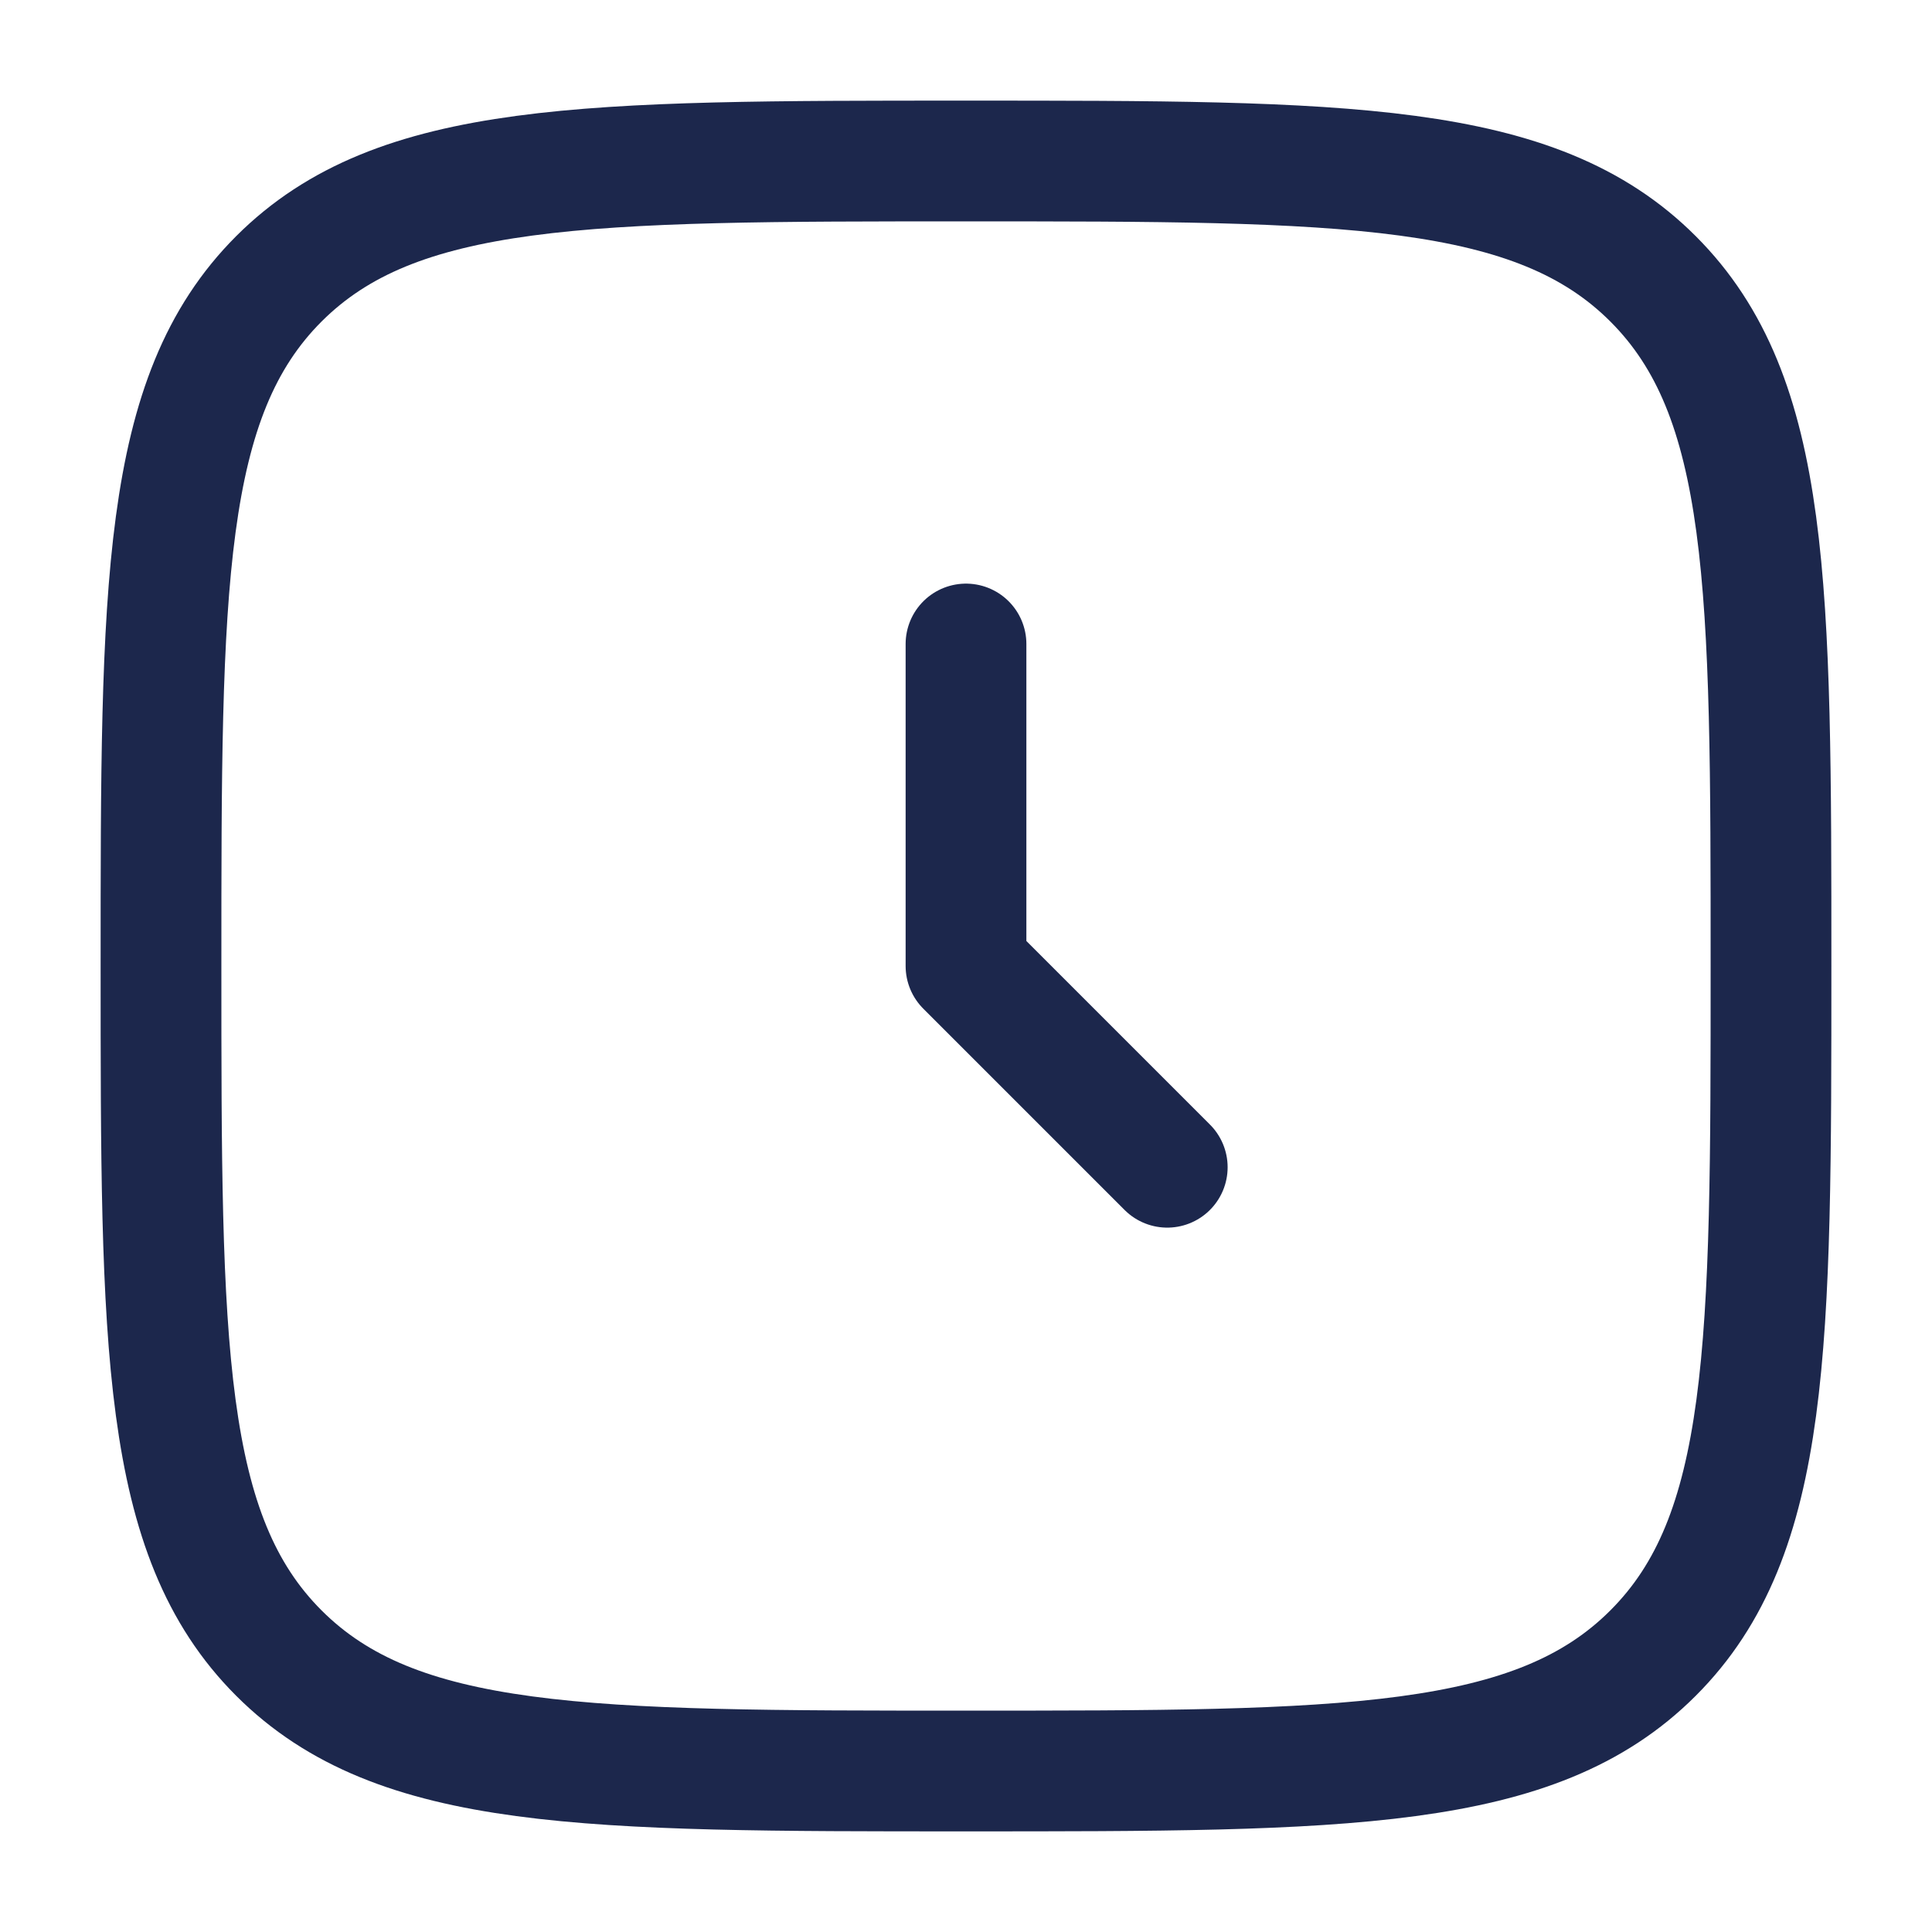
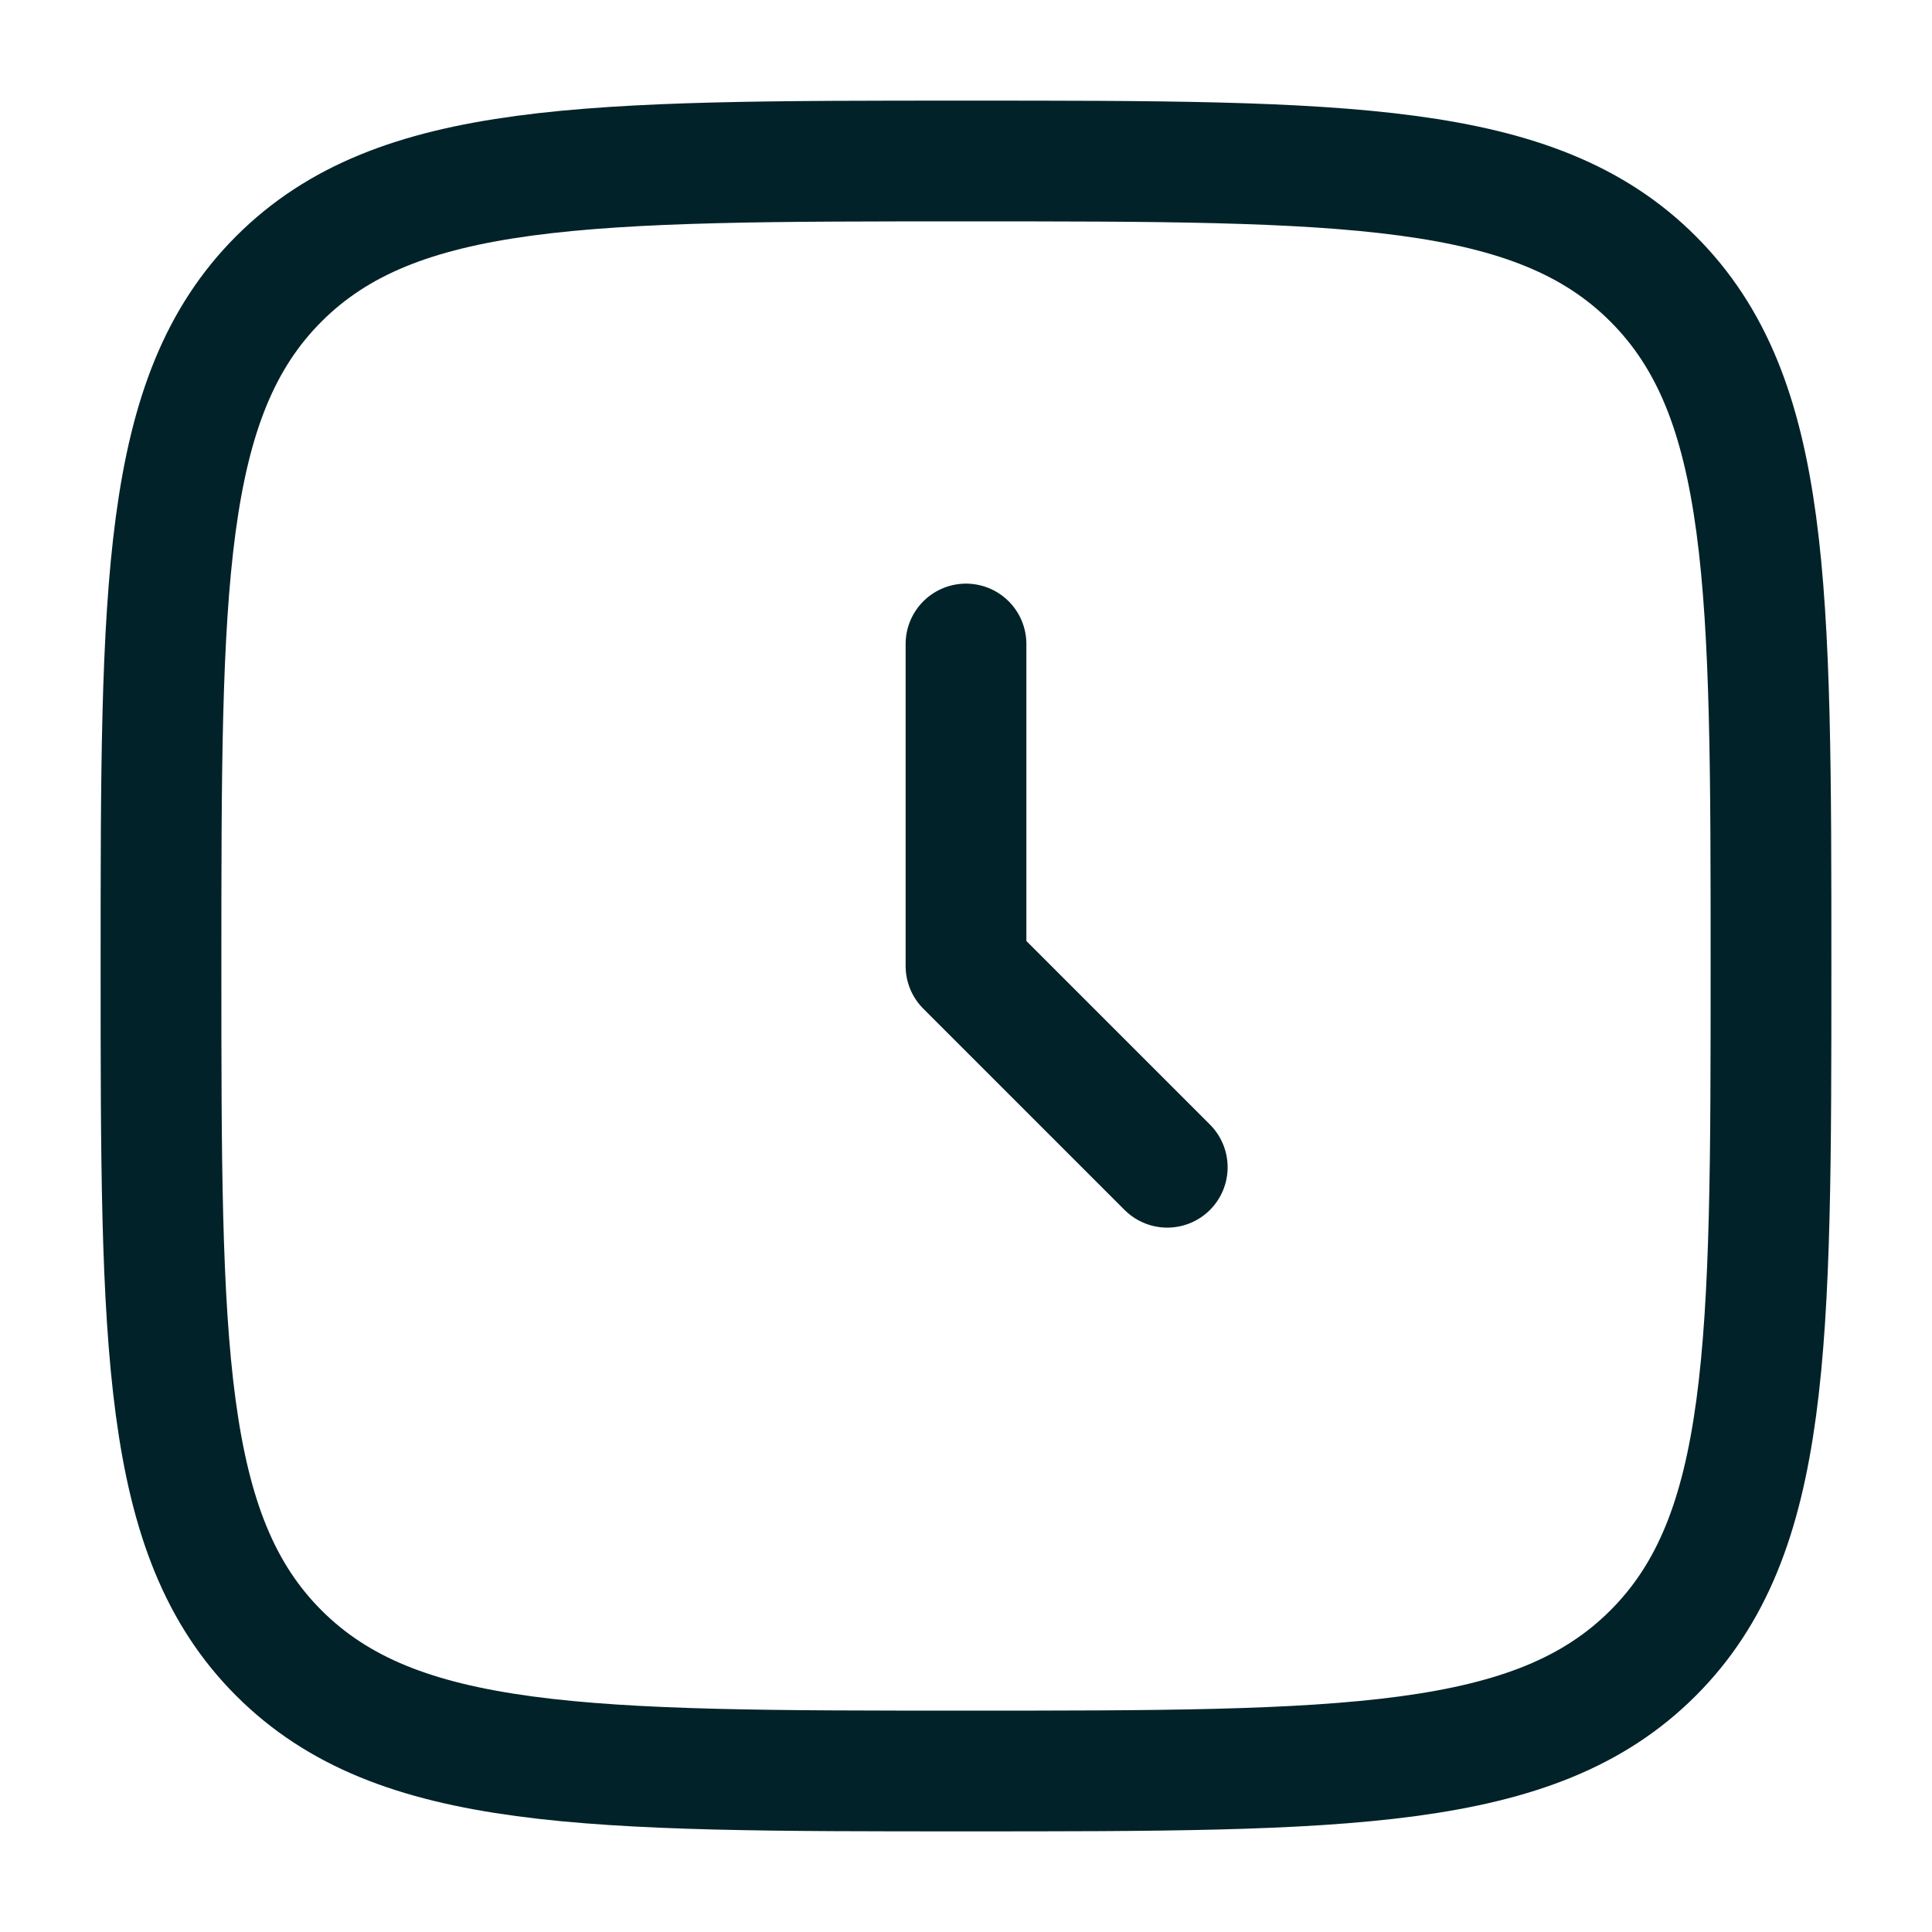
<svg xmlns="http://www.w3.org/2000/svg" width="800px" height="800px" viewBox="0 0 24 24" fill="none">
-   <path d="M12 8V12L14.5 14.5" stroke="#1C274C" stroke-width="1.5" stroke-linecap="round" stroke-linejoin="round" />
-   <path d="M2 12C2 7.286 2 4.929 3.464 3.464C4.929 2 7.286 2 12 2C16.714 2 19.071 2 20.535 3.464C22 4.929 22 7.286 22 12C22 16.714 22 19.071 20.535 20.535C19.071 22 16.714 22 12 22C7.286 22 4.929 22 3.464 20.535C2 19.071 2 16.714 2 12Z" stroke="#1C274C" stroke-width="1.5" />
+   <path d="M12 8V12L14.5 14.5" stroke="#022229" stroke-width="1.5" stroke-linecap="round" stroke-linejoin="round" />
+   <path d="M2 12C2 7.286 2 4.929 3.464 3.464C4.929 2 7.286 2 12 2C16.714 2 19.071 2 20.535 3.464C22 4.929 22 7.286 22 12C22 16.714 22 19.071 20.535 20.535C19.071 22 16.714 22 12 22C7.286 22 4.929 22 3.464 20.535C2 19.071 2 16.714 2 12Z" stroke="#022229" stroke-width="1.5" />
</svg>
